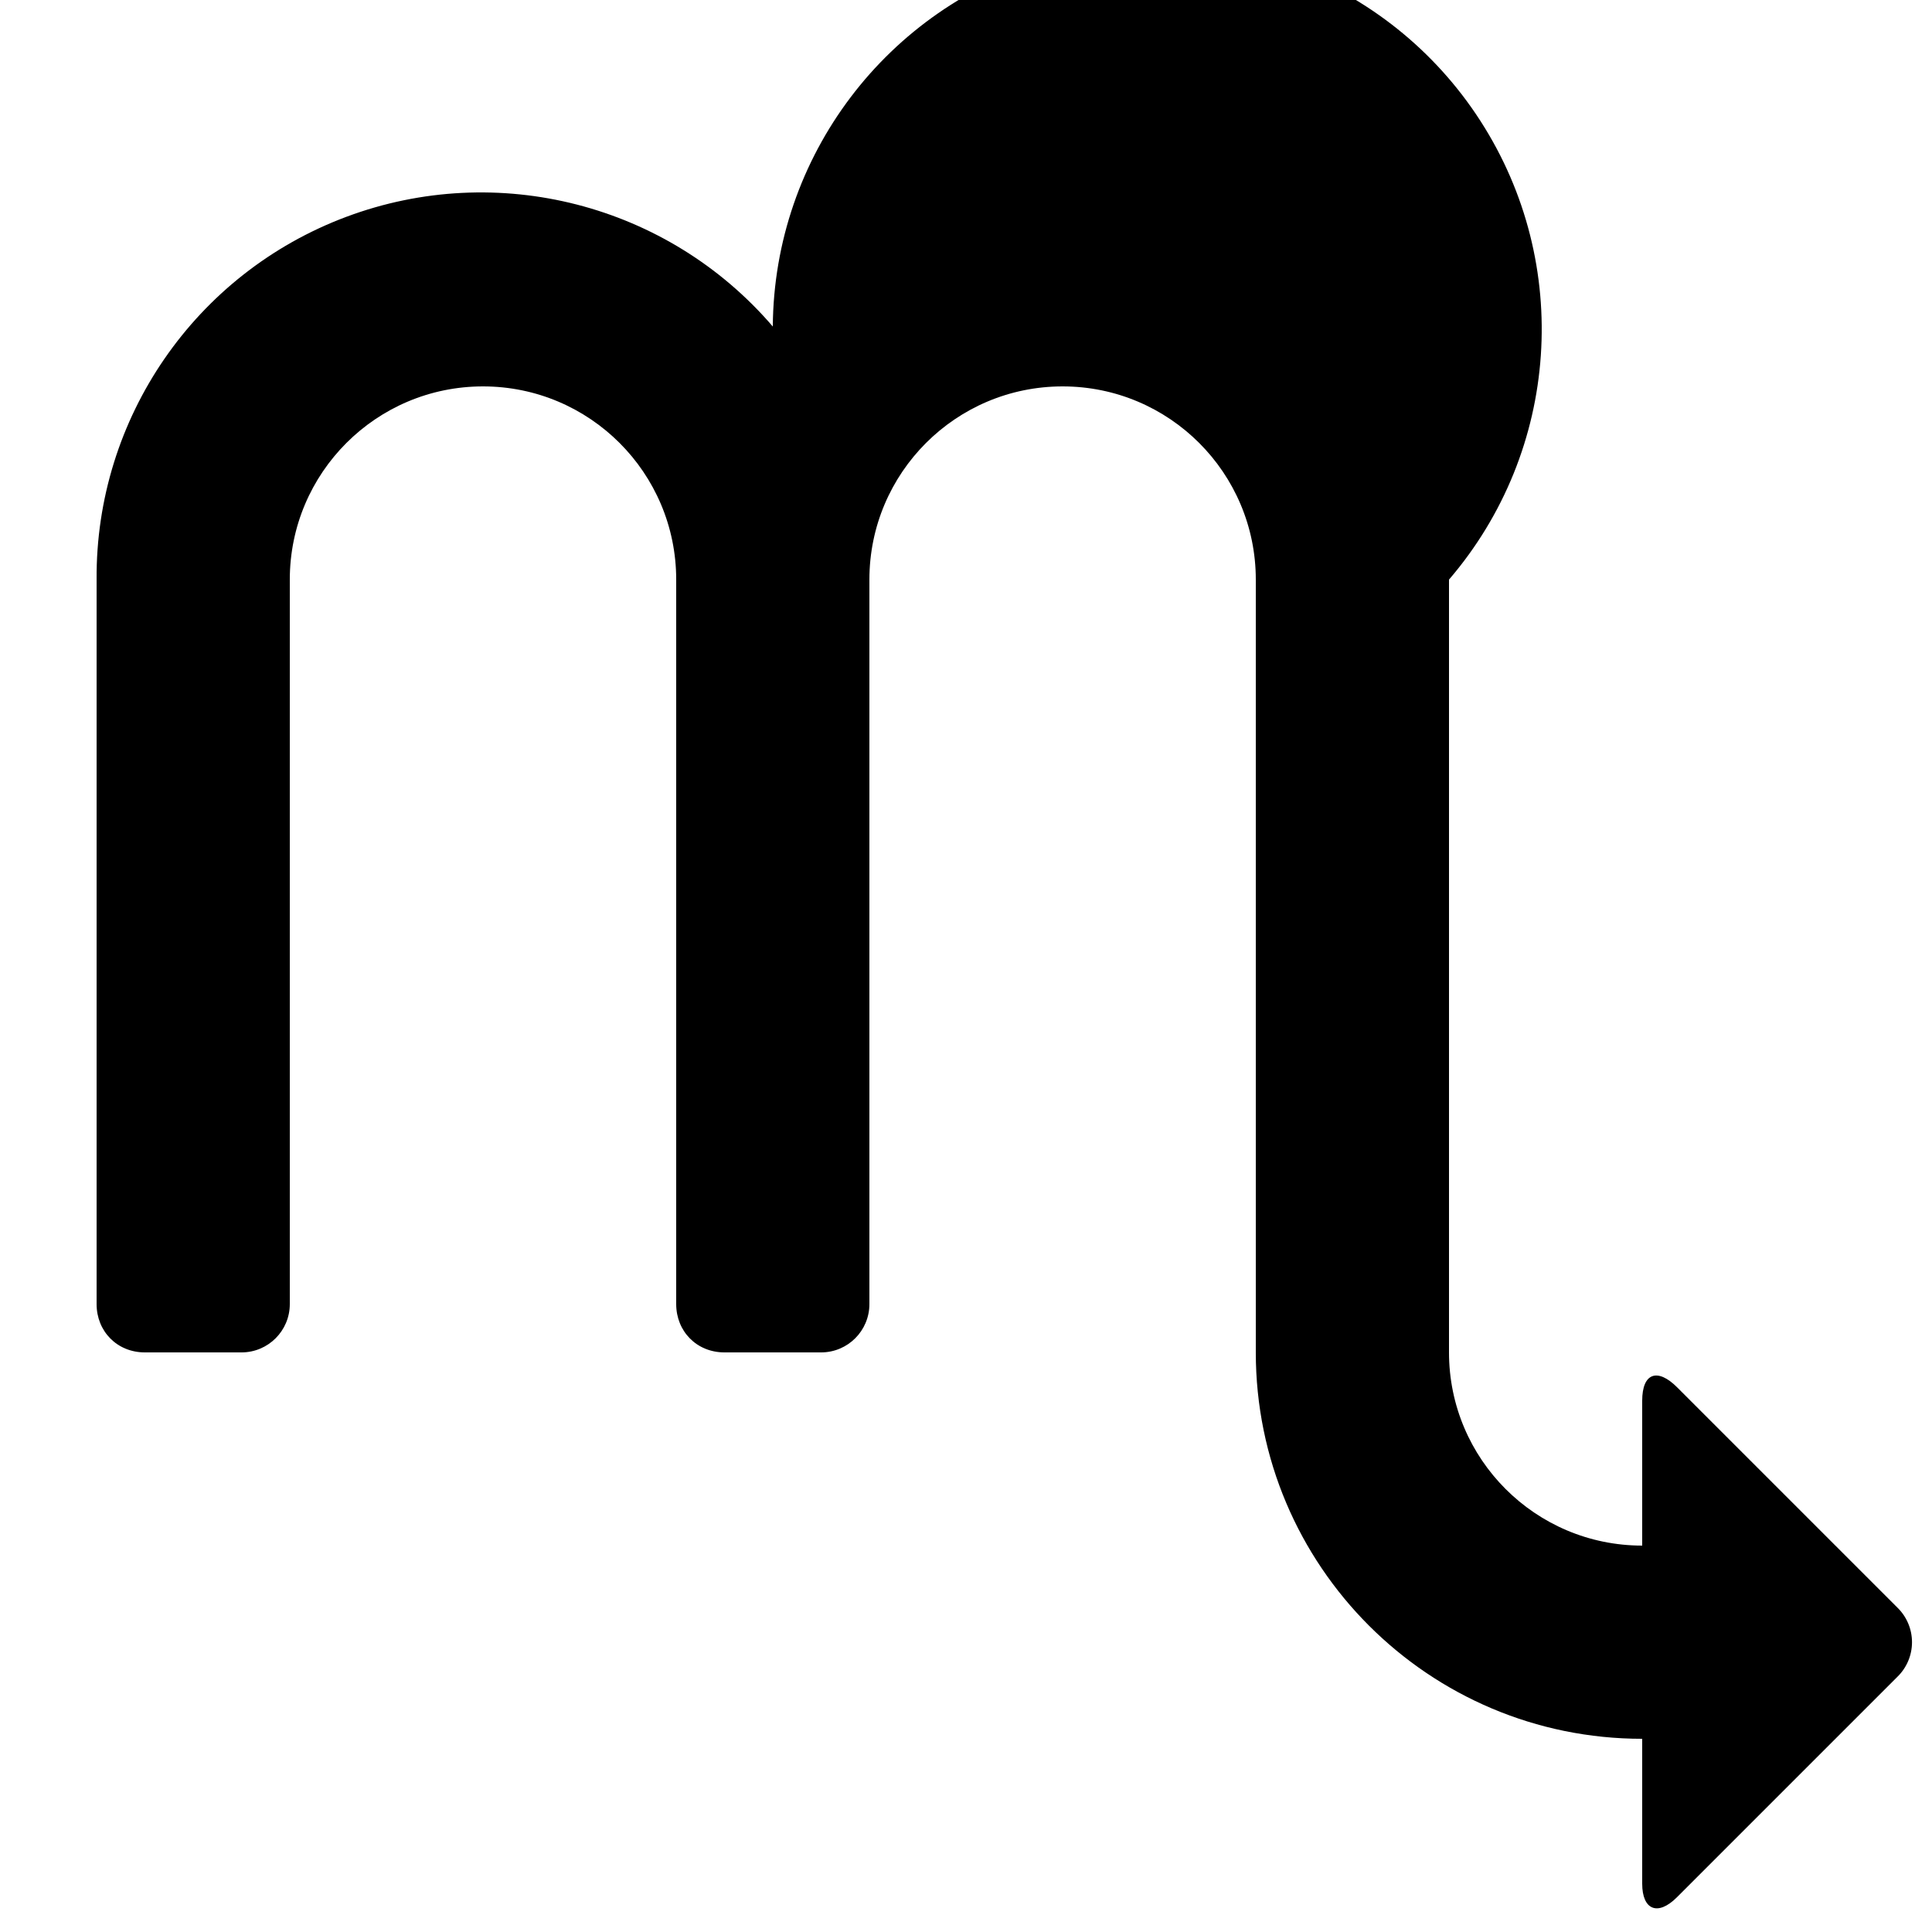
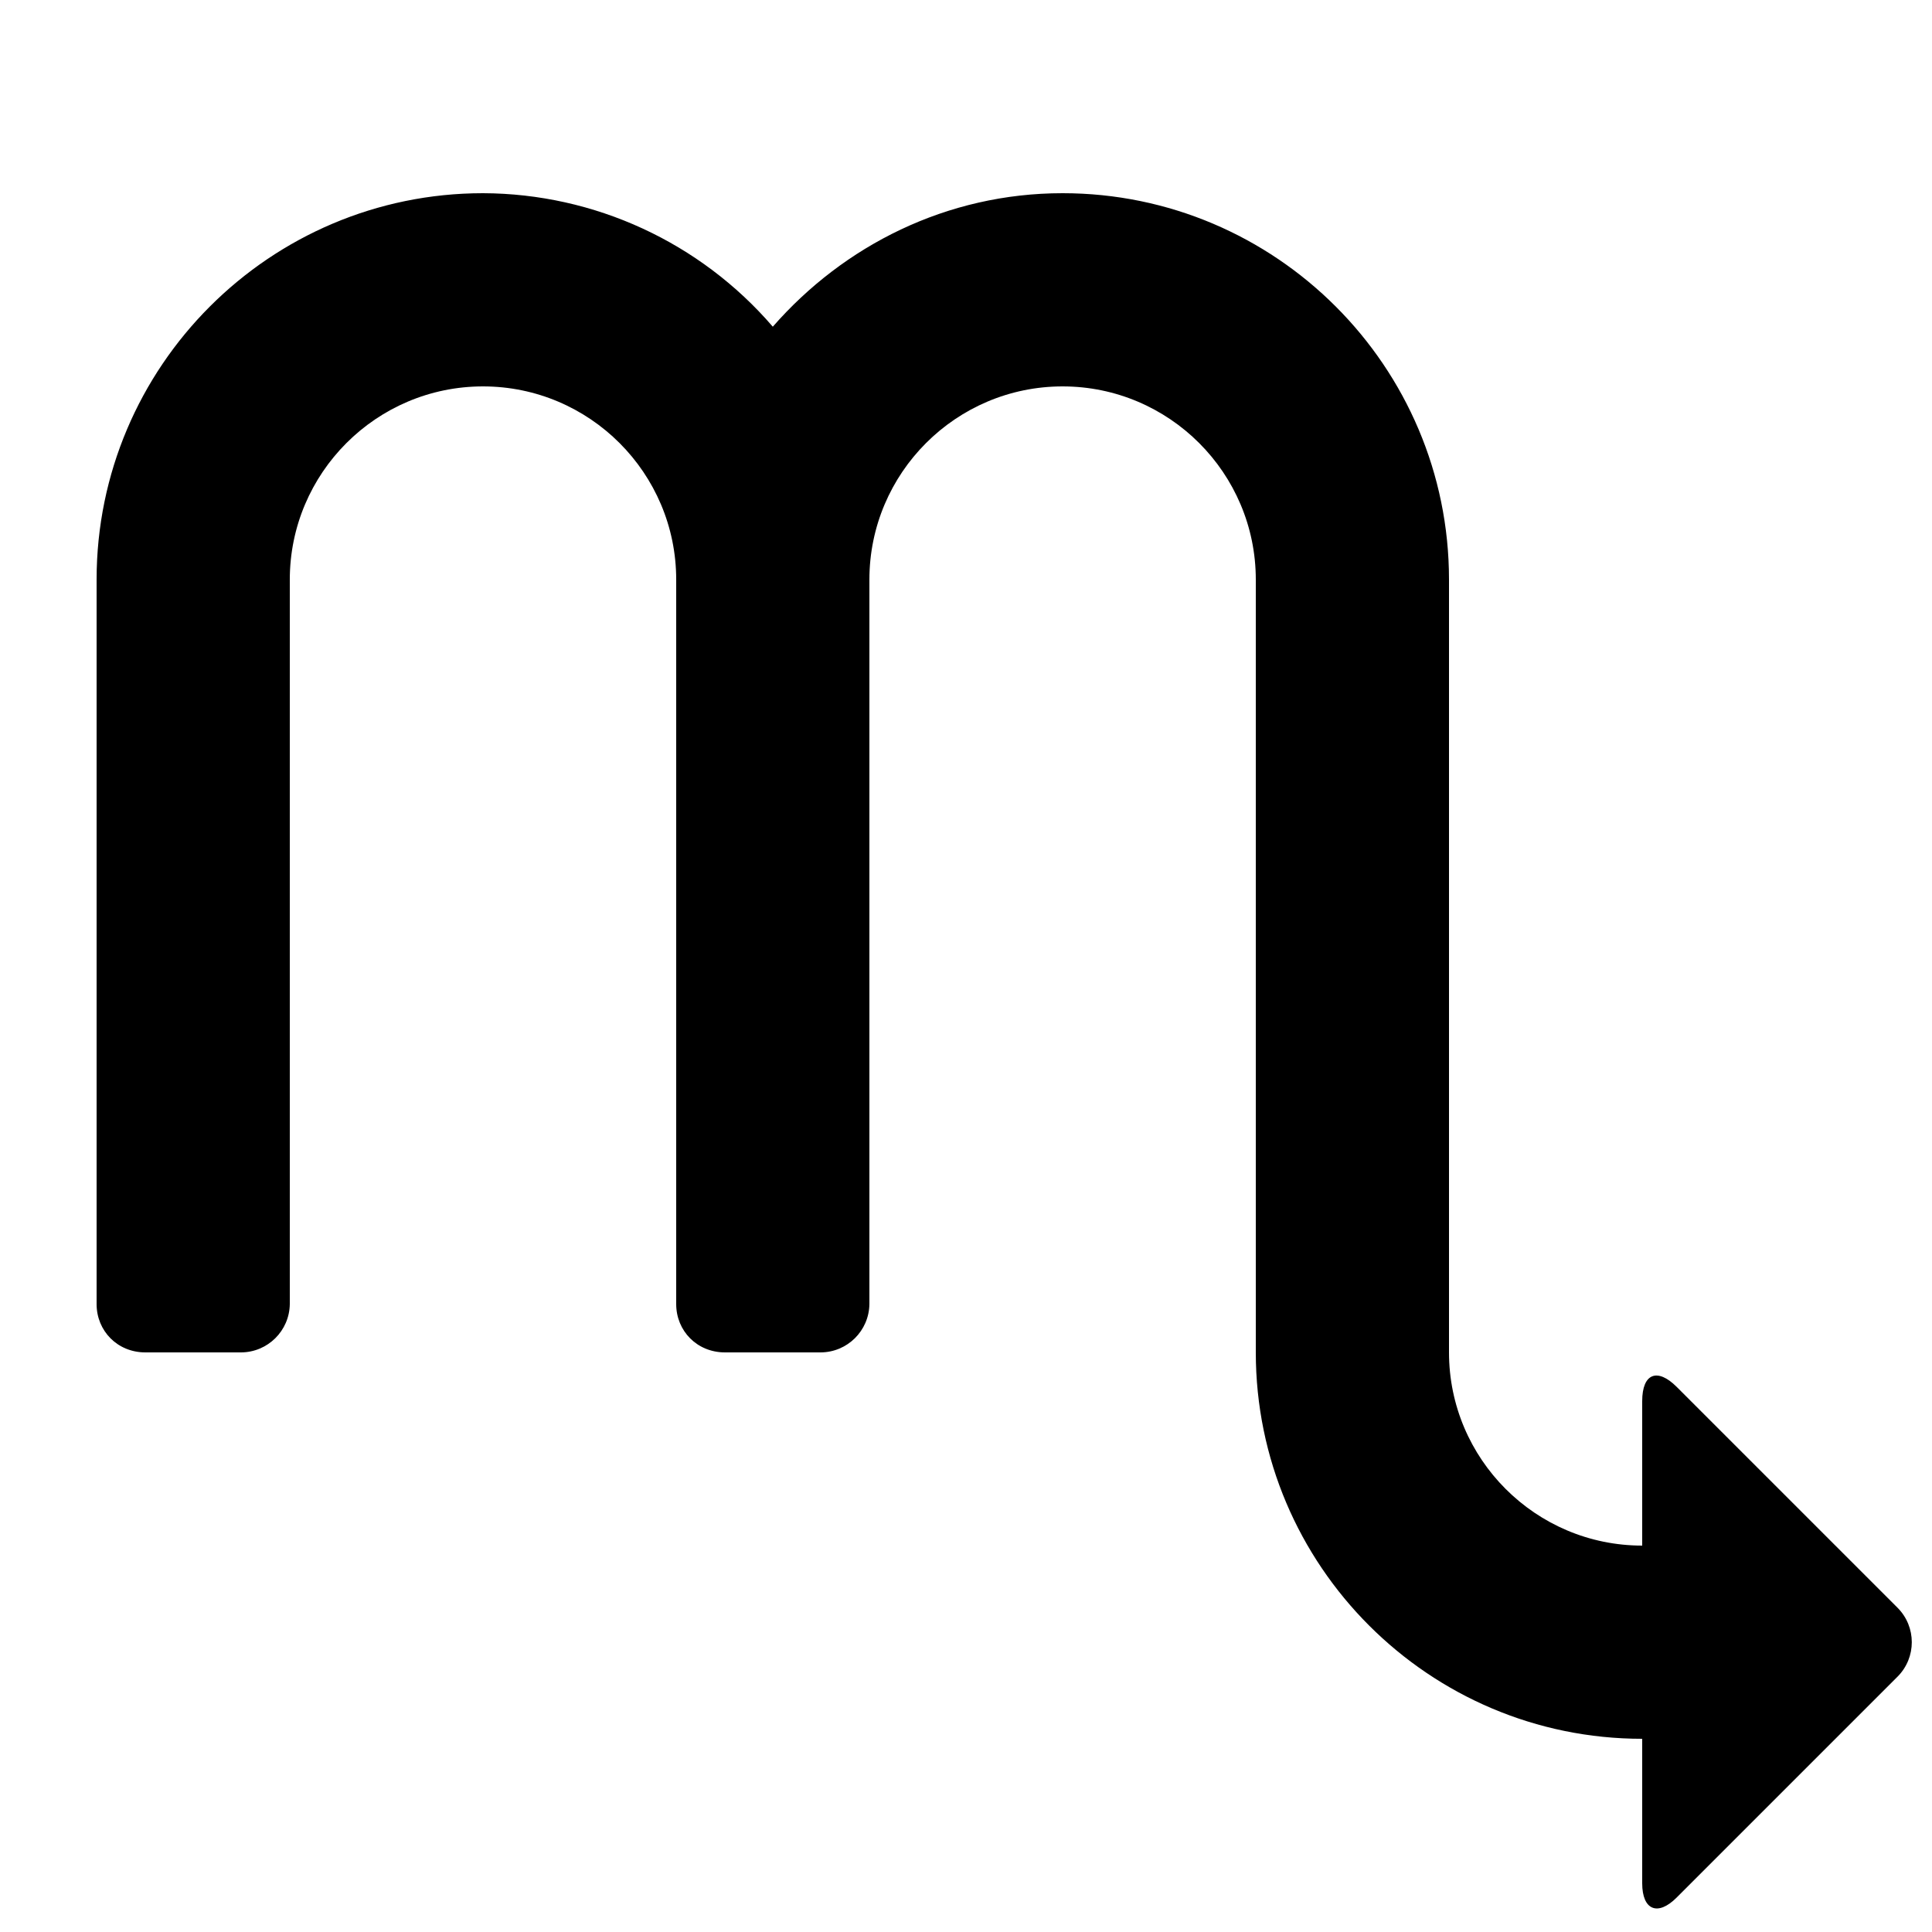
<svg xmlns="http://www.w3.org/2000/svg" viewBox="0 0 20 20">
-   <path d="M19.64 17.36a.5.5 0 0 0 0-.72l-2.28-2.28c-.2-.2-.36-.15-.36.14V16a2 2 0 0 1-2-2V6a3.98 3.98 0 1 0-7-2.62A3.98 3.98 0 0 0 1 6v7.5c0 .28.21.5.5.5h1a.5.5 0 0 0 .5-.5V6a2 2 0 0 1 4 0v7.5c0 .28.21.5.5.5h1a.5.5 0 0 0 .5-.5V6a2 2 0 0 1 4 0v8a4 4 0 0 0 4 4v1.5c0 .27.16.34.36.14l2.28-2.28z" fill-rule="evenodd" />
+   <path d="M19.644 17.356a.505.505 0 0 0 0-.712l-2.288-2.288c-.197-.197-.356-.142-.356.149V16c-1.103 0-2-.897-2-2V6c0-2.206-1.794-4-4-4-1.2 0-2.266.542-3 1.382A3.975 3.975 0 0 0 5 2C2.794 2 1 3.794 1 6v7.5c0 .276.214.5.505.5h.99A.507.507 0 0 0 3 13.5V6c0-1.103.897-2 2-2s2 .897 2 2v7.5c0 .276.214.5.505.5h.99A.507.507 0 0 0 9 13.5V6c0-1.103.897-2 2-2s2 .897 2 2v8c0 2.206 1.794 4 4 4v1.495c0 .279.161.344.356.149l2.288-2.288z" fill-rule="evenodd" />
</svg>
